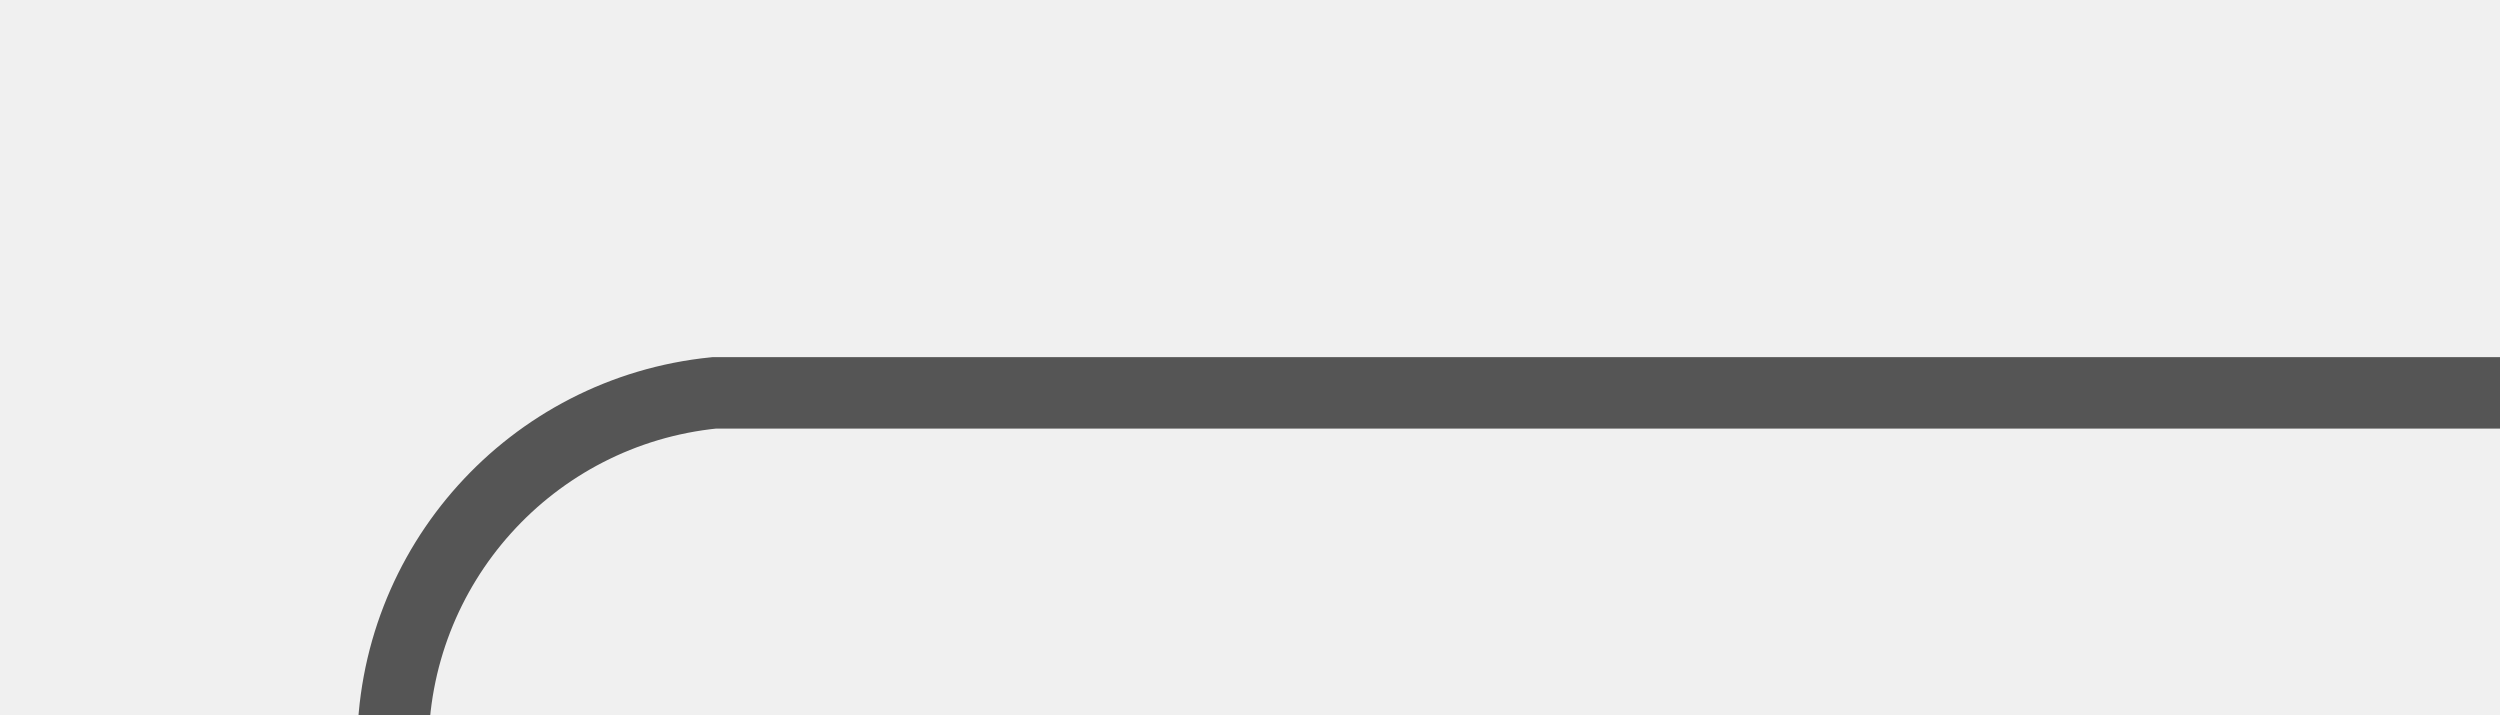
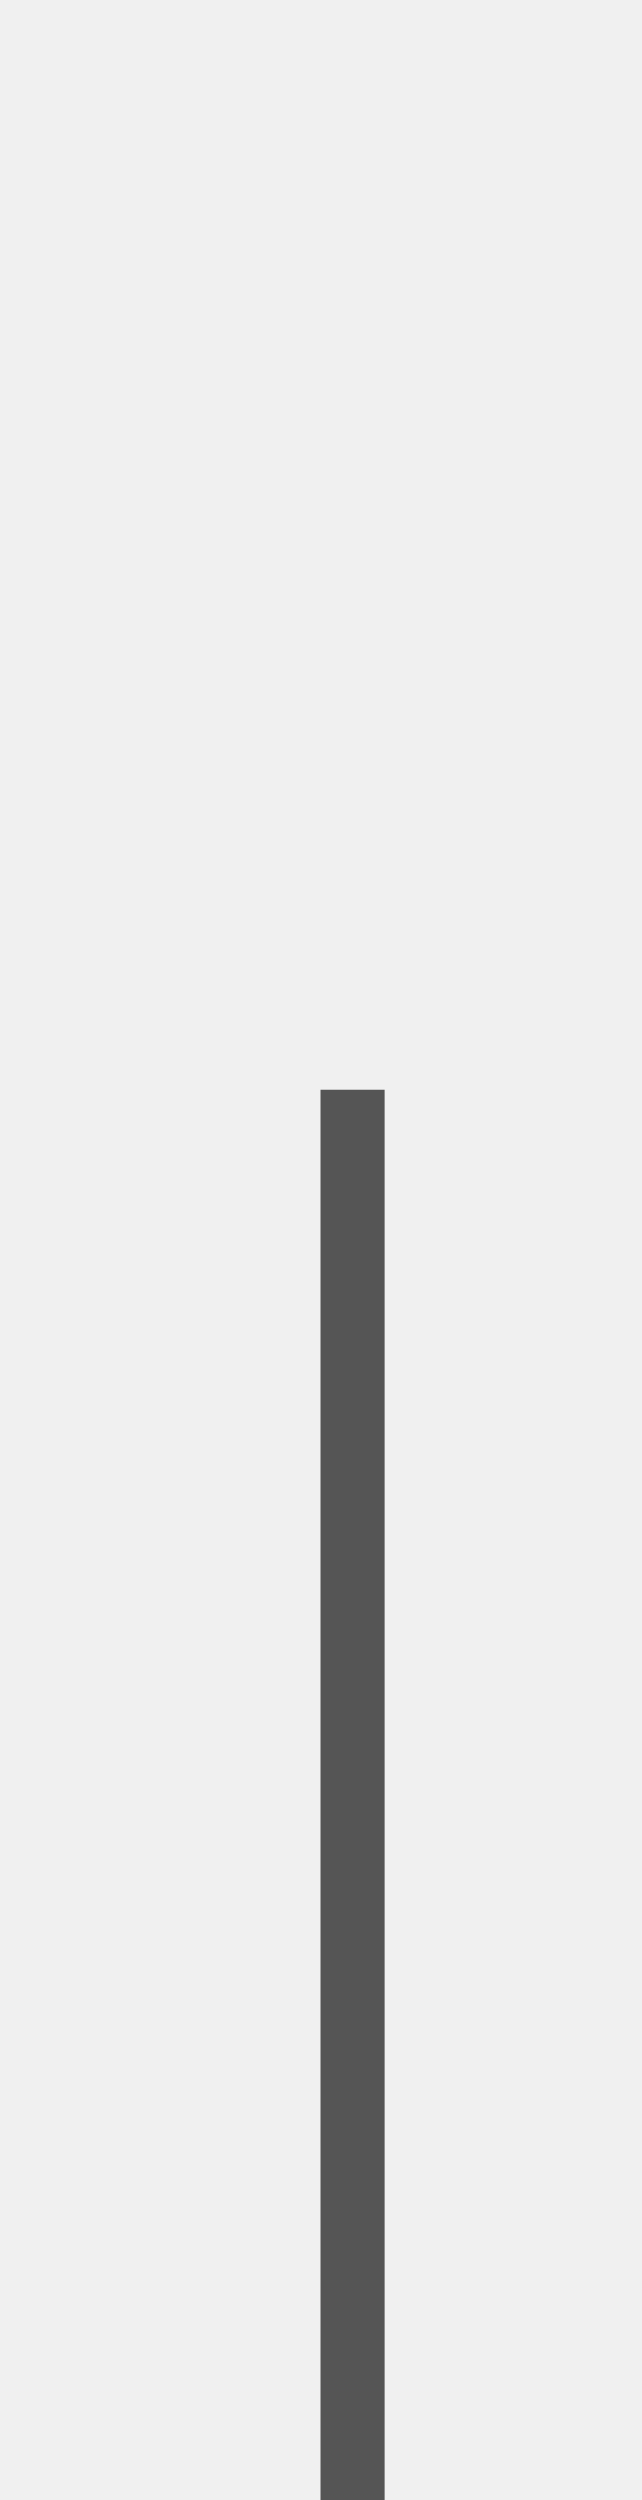
- <svg xmlns="http://www.w3.org/2000/svg" version="1.1" width="35px" height="10px" preserveAspectRatio="xMinYMid meet" viewBox="208 544  35 8">
+ <svg xmlns="http://www.w3.org/2000/svg" version="1.1" width="10px" height="39px" preserveAspectRatio="xMidYMin meet" viewBox="808 605  8 39">
  <defs>
-     <mask fill="white" id="clip705">
-       <path d="M 183.5 677  L 242.5 677  L 242.5 702  L 183.5 702  Z M 183.5 545  L 243 545  L 243 849  L 183.5 849  Z " fill-rule="evenodd" />
+     <mask fill="white" id="clip840">
+       <path d="M 769.5 597  L 854.5 597  L 854.5 622  L 769.5 622  Z M 769.5 565  L 854.5 565  L 854.5 644  L 769.5 644  Z " fill-rule="evenodd" />
    </mask>
  </defs>
-   <path d="M 243 548.5  L 218 548.5  A 5 5 0 0 0 213.5 553.5 L 213.5 835  A 5 5 0 0 0 218.5 840.5 L 229 840.5  " stroke-width="1" stroke="#555555" fill="none" mask="url(#clip705)" />
-   <path d="M 228 846.8  L 234 840.5  L 228 834.2  L 228 846.8  Z " fill-rule="nonzero" fill="#555555" stroke="none" mask="url(#clip705)" />
+   <path d="M 812.5 597  L 812.5 579  M 812.5 622  L 812.5 644  " stroke-width="1" stroke="#555555" fill="none" />
+   <path d="M 818.8 580  L 812.5 574  L 806.2 580  L 818.8 580  Z " fill-rule="nonzero" fill="#555555" stroke="none" mask="url(#clip840)" />
</svg>
